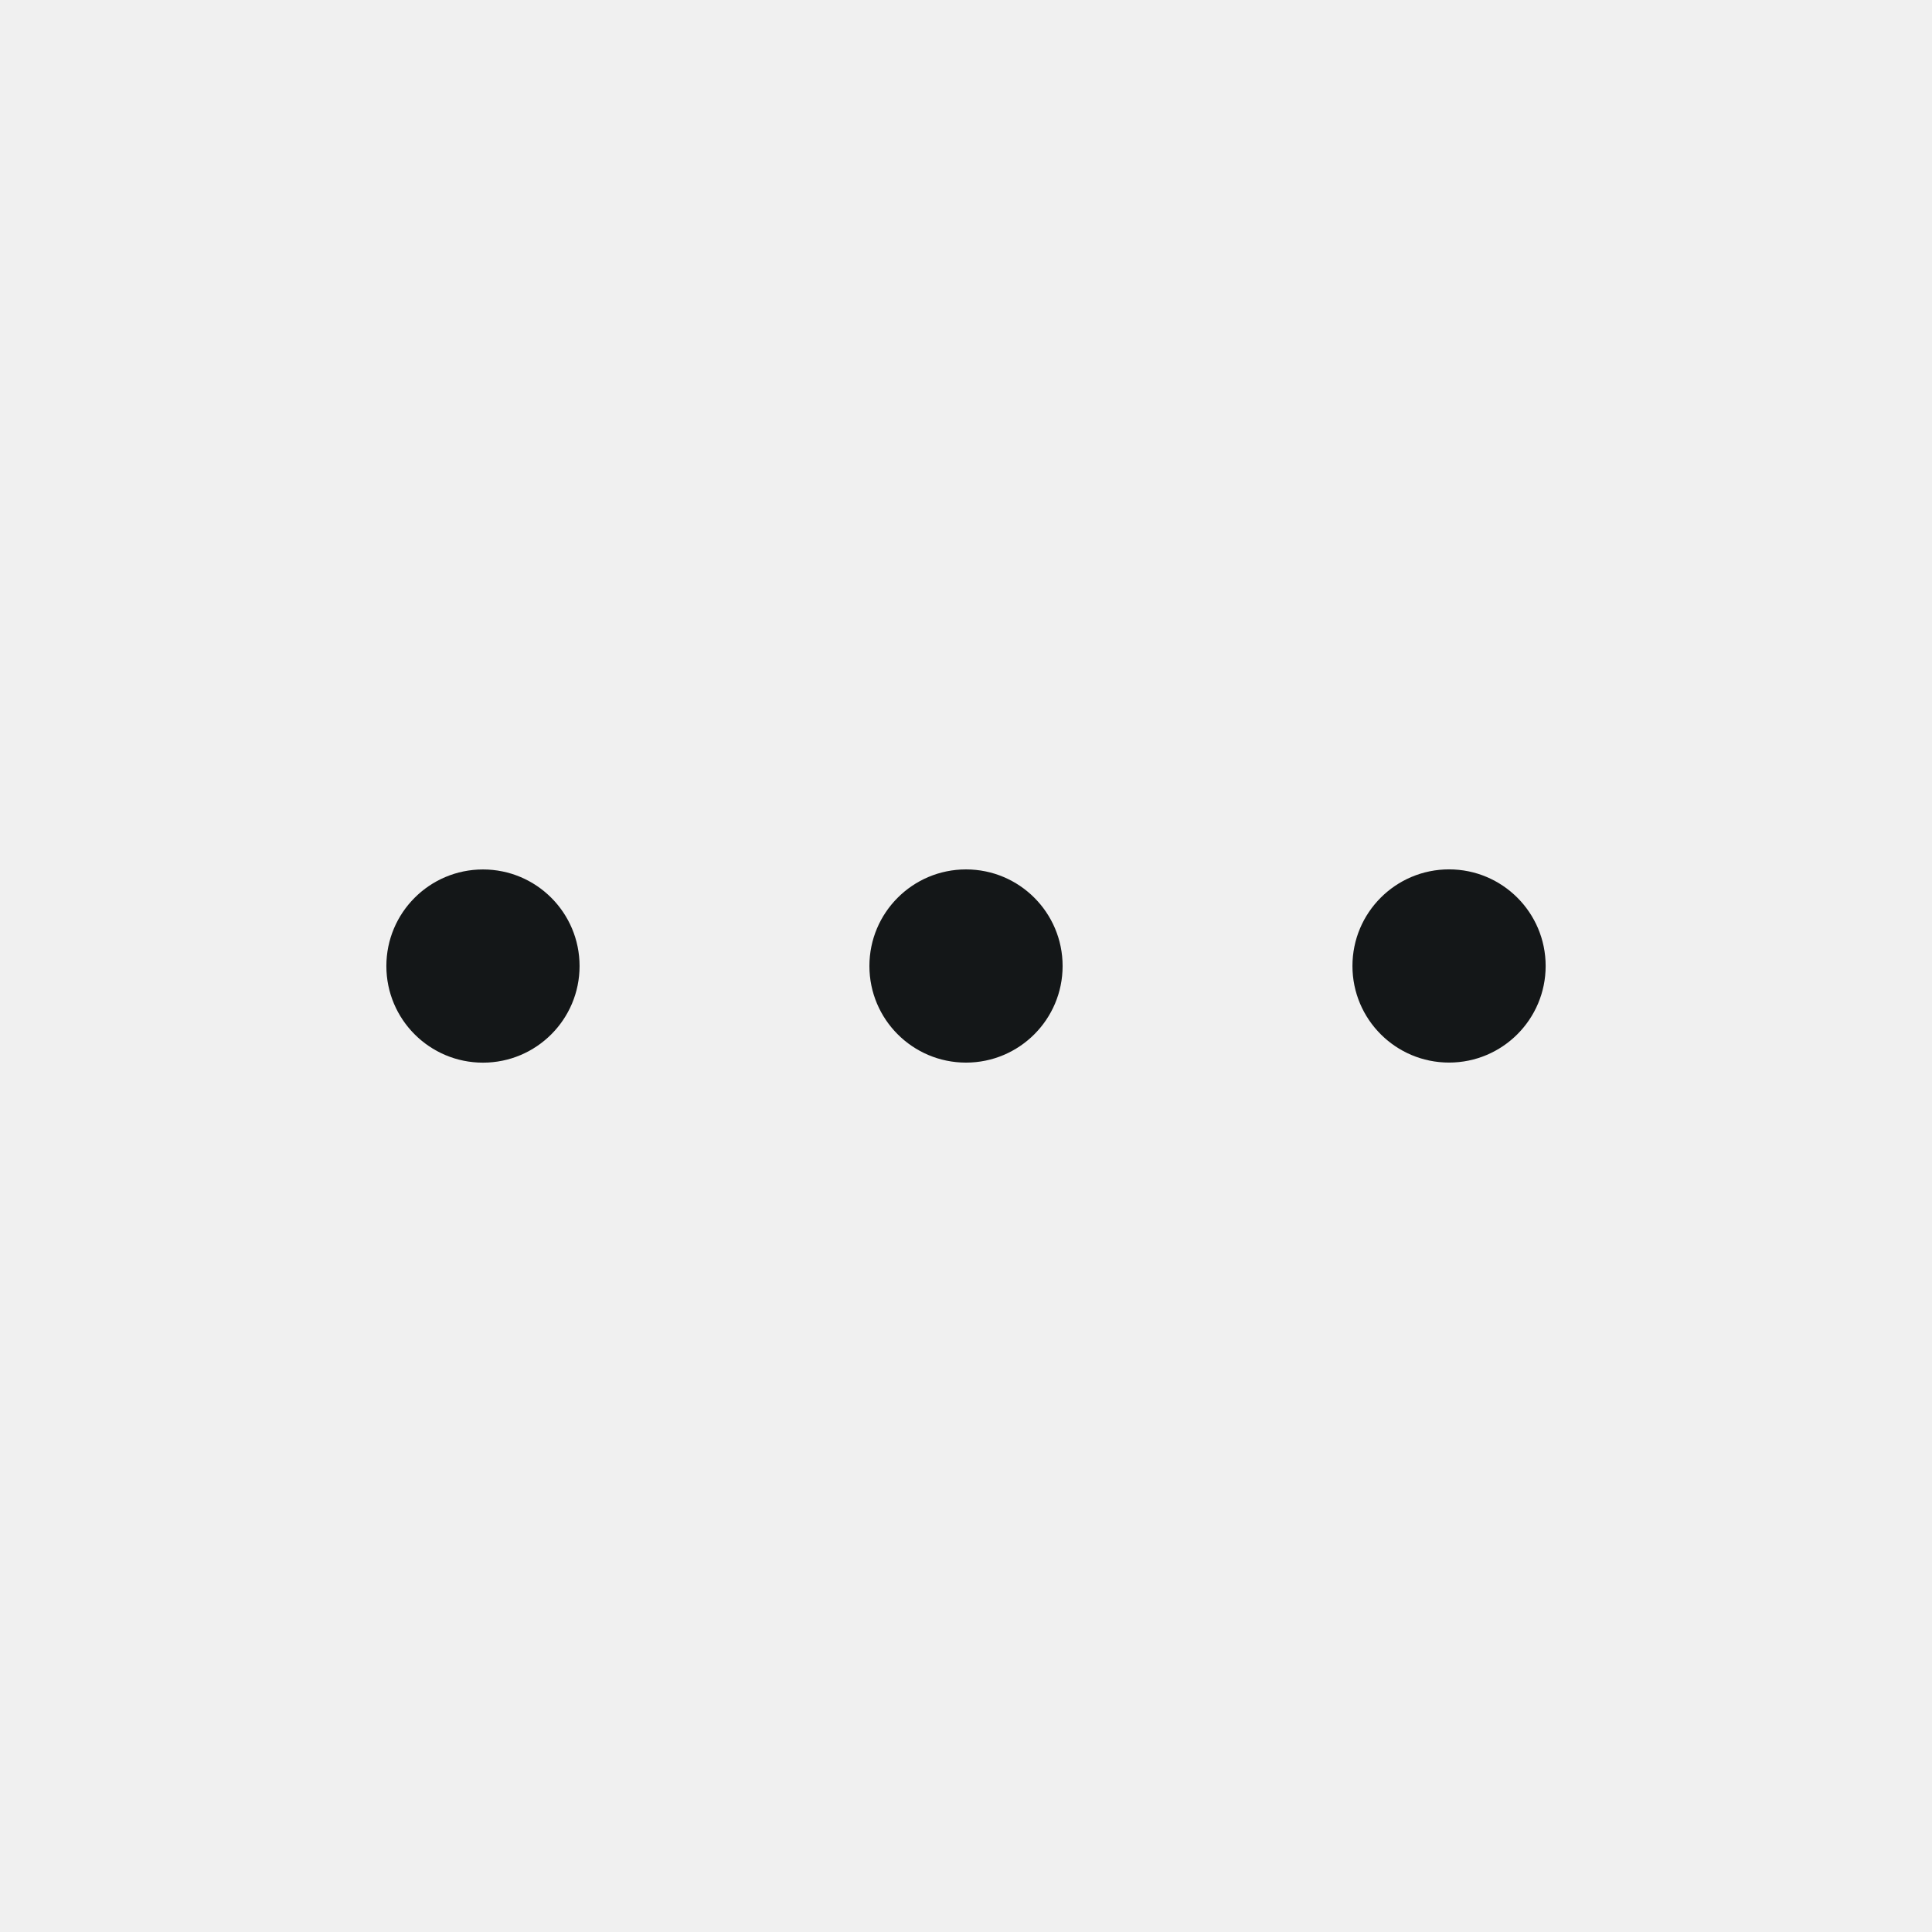
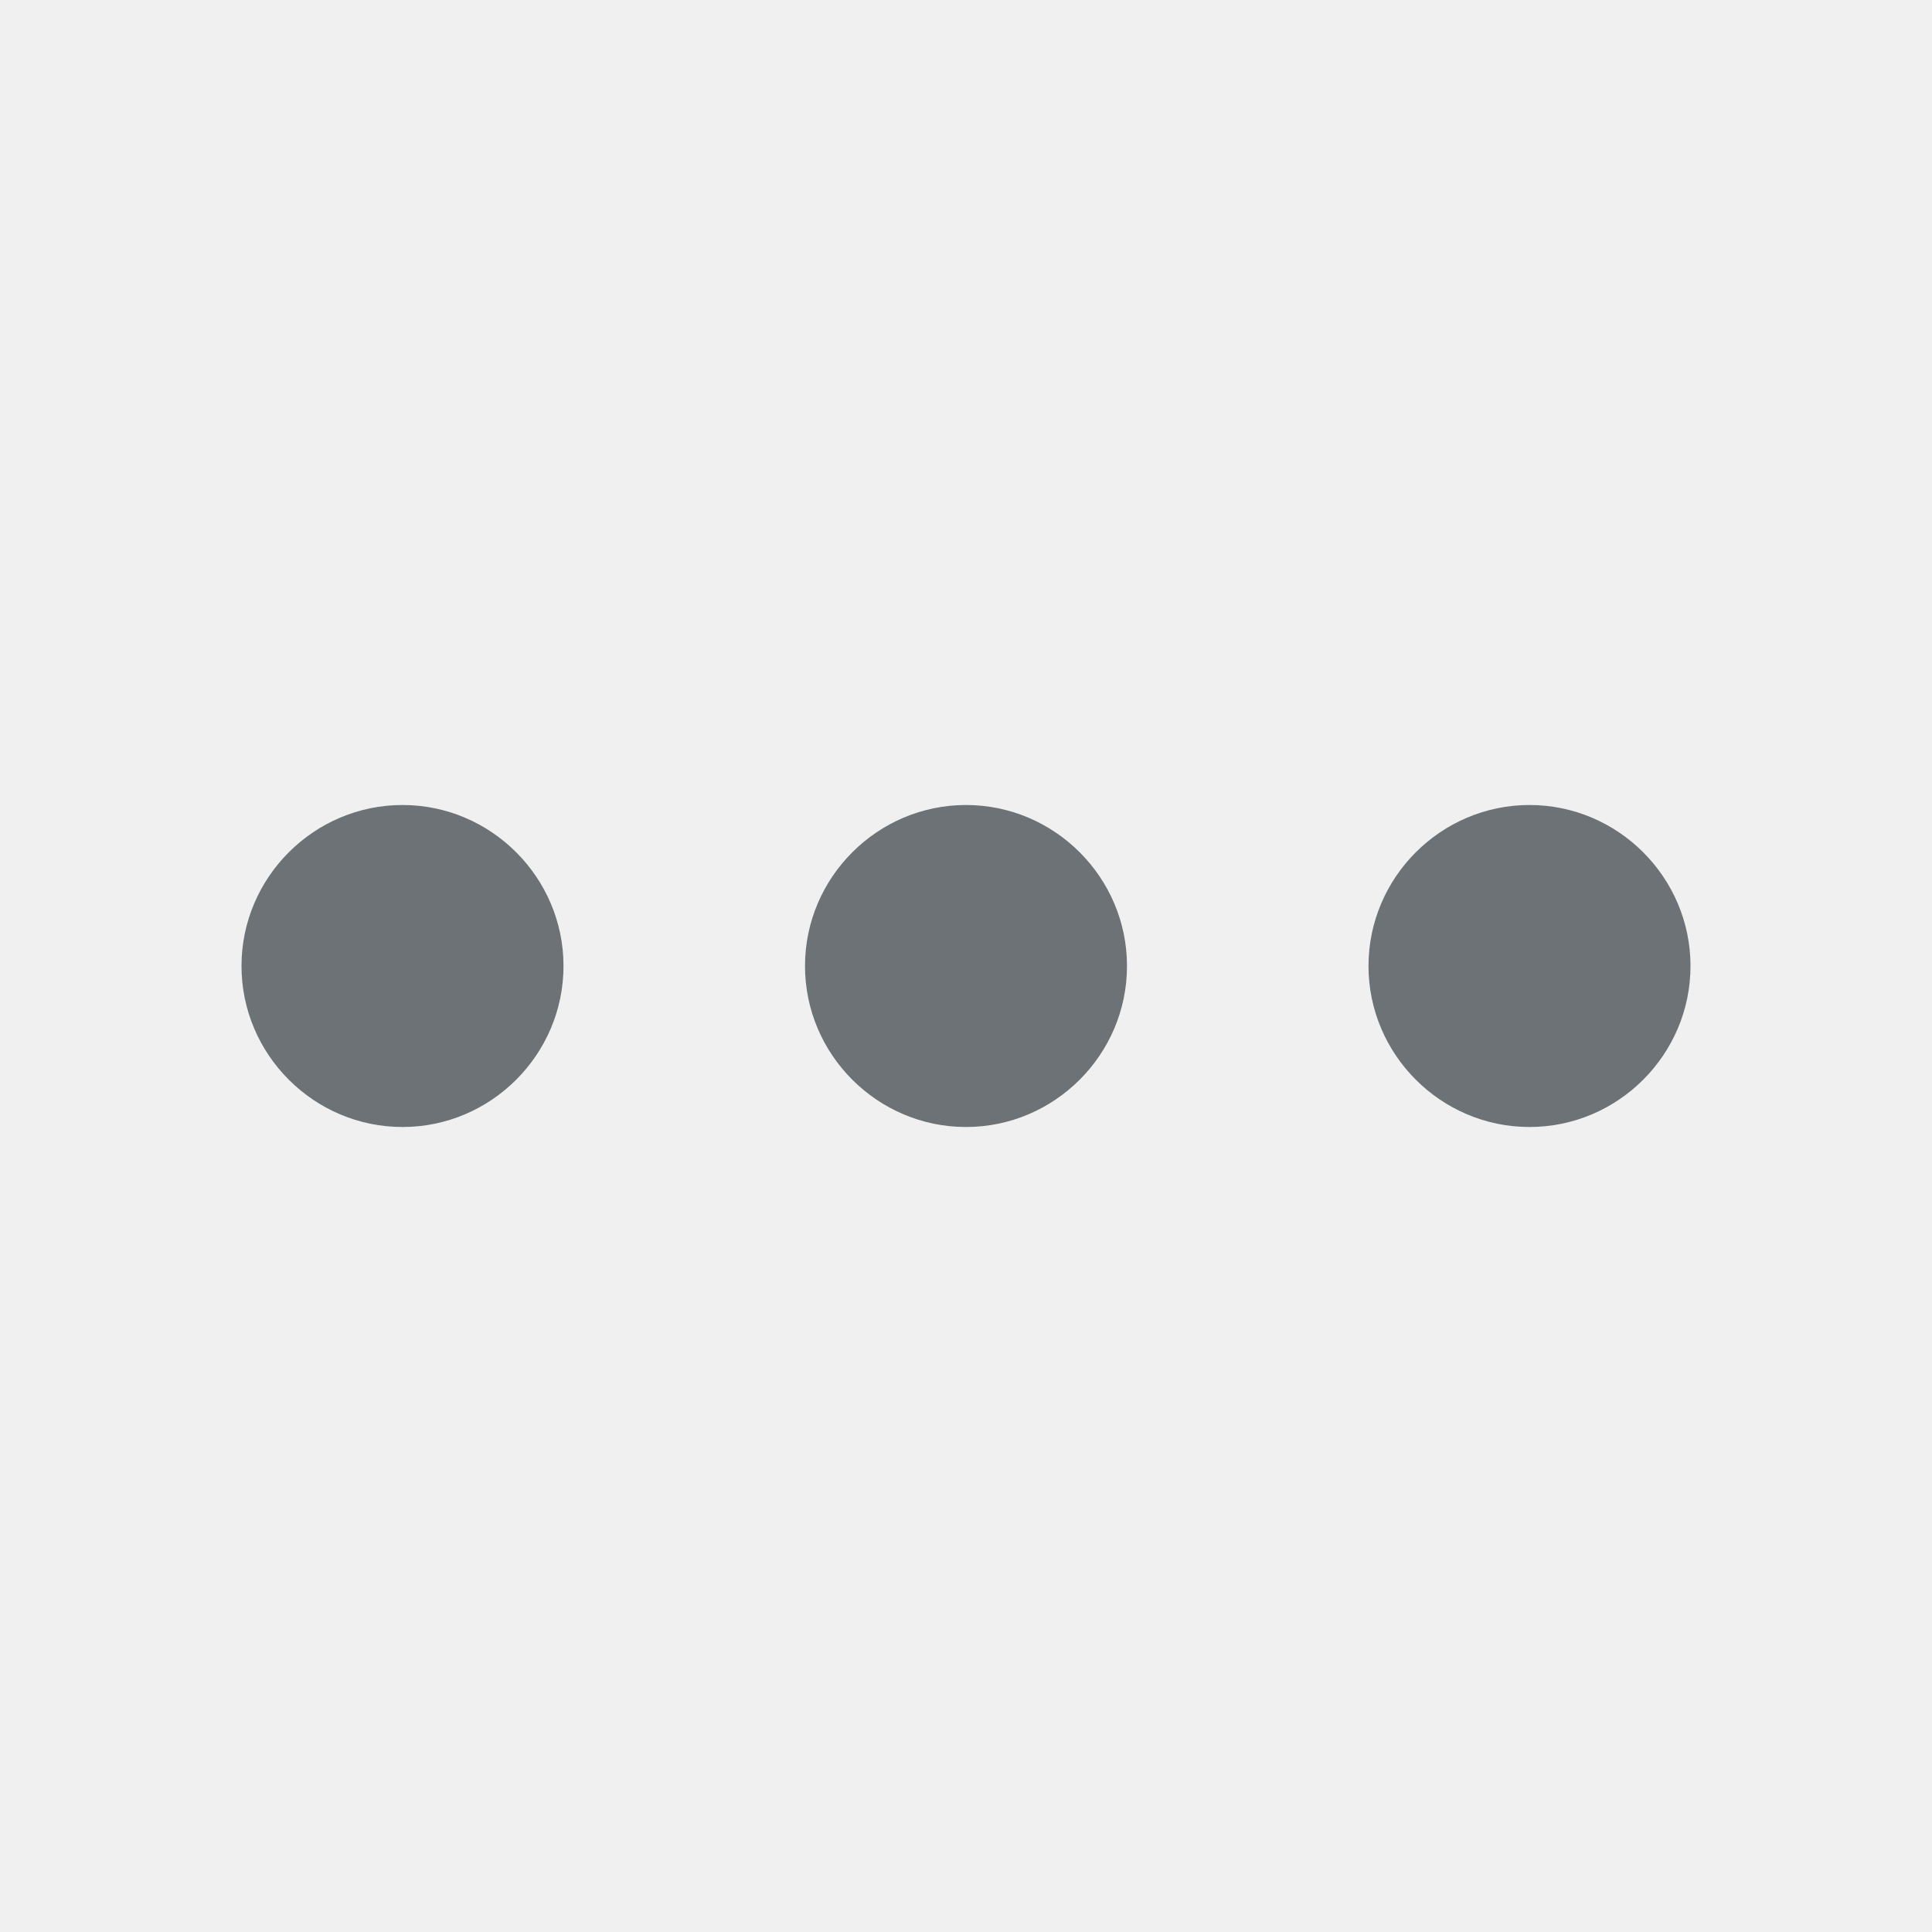
- <svg xmlns="http://www.w3.org/2000/svg" width="20" height="20" viewBox="0 0 20 20" fill="none">
-   <circle cx="15" cy="10" r="1" transform="rotate(90 15.0004 10.0001)" fill="#141718" />
-   <circle cx="10" cy="10" r="1" transform="rotate(90 10 10.0001)" fill="#141718" />
-   <circle cx="5" cy="10" r="1" transform="rotate(90 4.99955 10.0001)" fill="#141718" />
+ <svg xmlns="http://www.w3.org/2000/svg" width="24" height="24" viewBox="0 0 24 24" fill="none">
+   <g clip-path="url(#clip0_1002_793)">
+     <path d="M5 10C3.9 10 3 10.9 3 12C3 13.1 3.9 14 5 14C6.1 14 7 13.1 7 12C7 10.9 6.1 10 5 10ZM19 10C17.9 10 17 10.9 17 12C17 13.1 17.9 14 19 14C20.1 14 21 13.1 21 12C21 10.9 20.1 10 19 10ZM12 10C10.9 10 10 10.9 10 12C10 13.1 10.9 14 12 14C13.1 14 14 13.1 14 12C14 10.9 13.1 10 12 10Z" fill="#6C7275" />
+   </g>
+   <defs>
+     <clipPath id="clip0_1002_793">
+       <rect width="24" height="24" fill="white" />
+     </clipPath>
+   </defs>
</svg>
